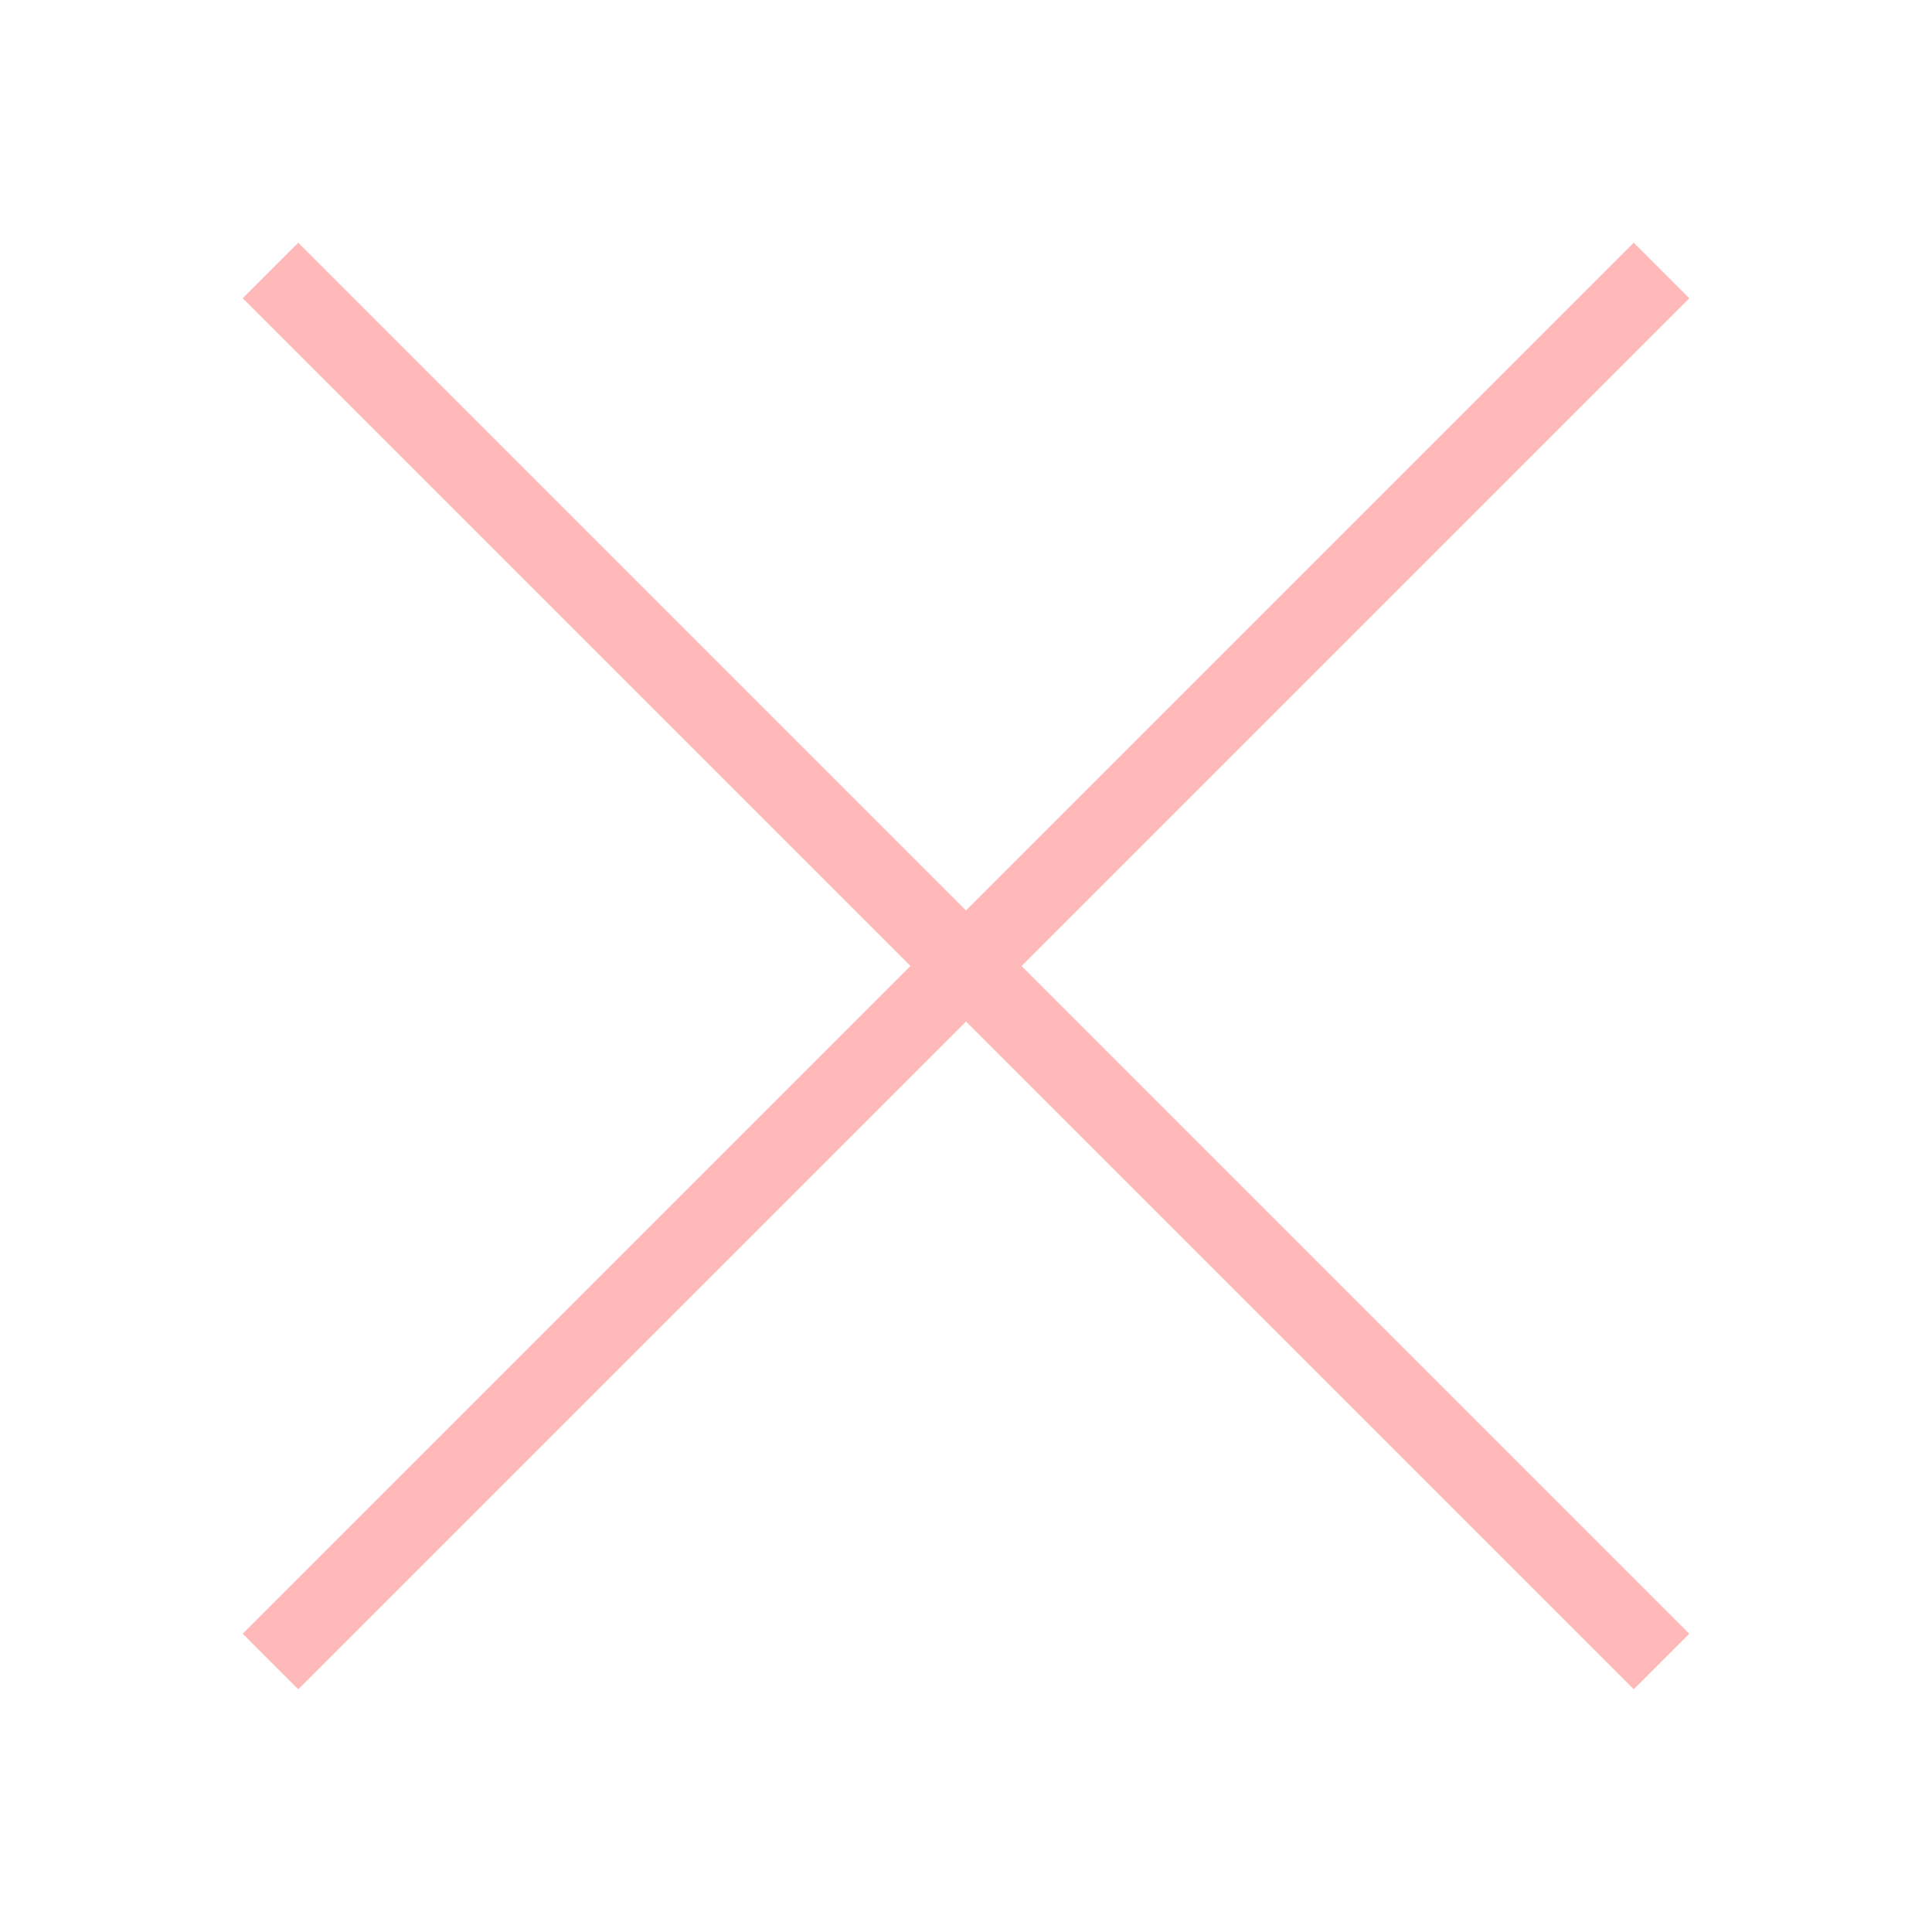
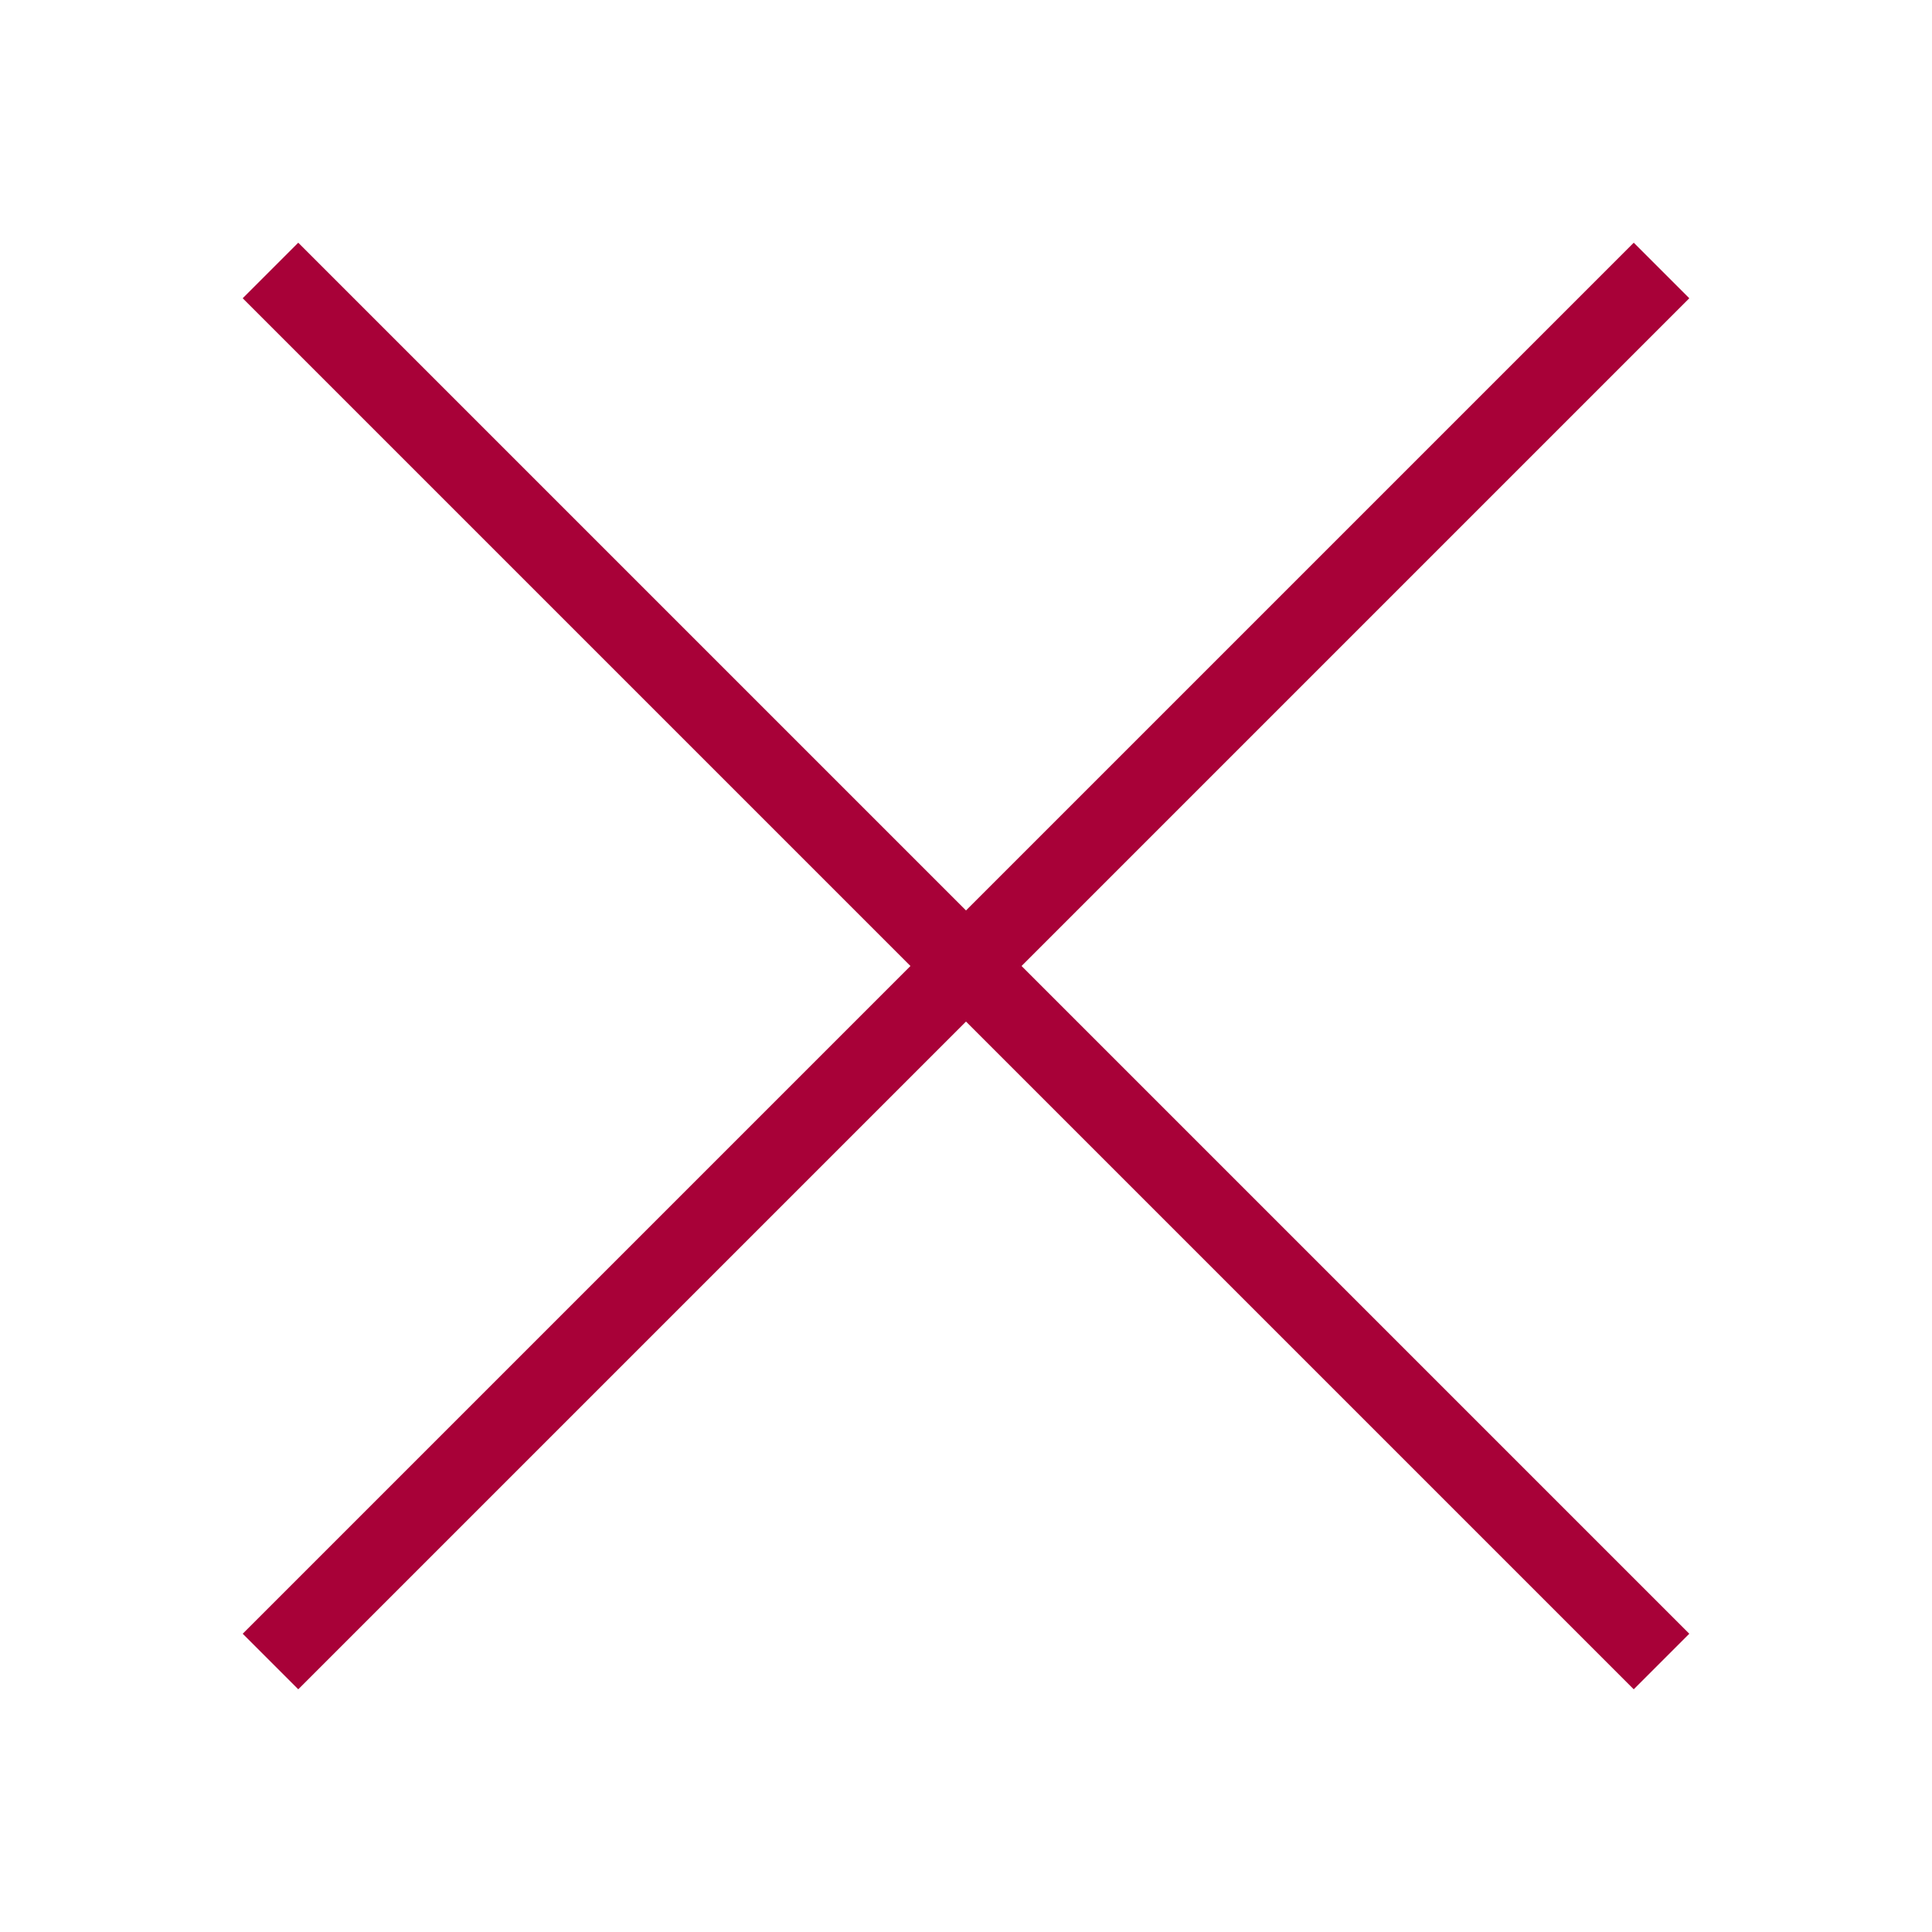
<svg xmlns="http://www.w3.org/2000/svg" version="1.1" viewBox="0 0 192 192" width="50px" height="50px">
  <g fill="none" fill-rule="nonzero" stroke="none" stroke-width="1" stroke-linecap="butt" stroke-linejoin="miter" stroke-miterlimit="10" stroke-dasharray="" stroke-dashoffset="0" font-family="none" font-weight="none" font-size="none" text-anchor="none" style="mix-blend-mode: normal">
    <path d="M0,192v-192h192v192z" fill="none" />
-     <g fill="#ffb9b9">
+     <g fill="#a80138">
      <g id="surface1">
        <path d="M29.64,24.12l-5.52,5.52l66.36,66.36l-66.36,66.36l5.52,5.52l66.36,-66.36l66.36,66.36l5.52,-5.52l-66.36,-66.36l66.36,-66.36l-5.52,-5.52l-66.36,66.36z" />
      </g>
    </g>
  </g>
</svg>
